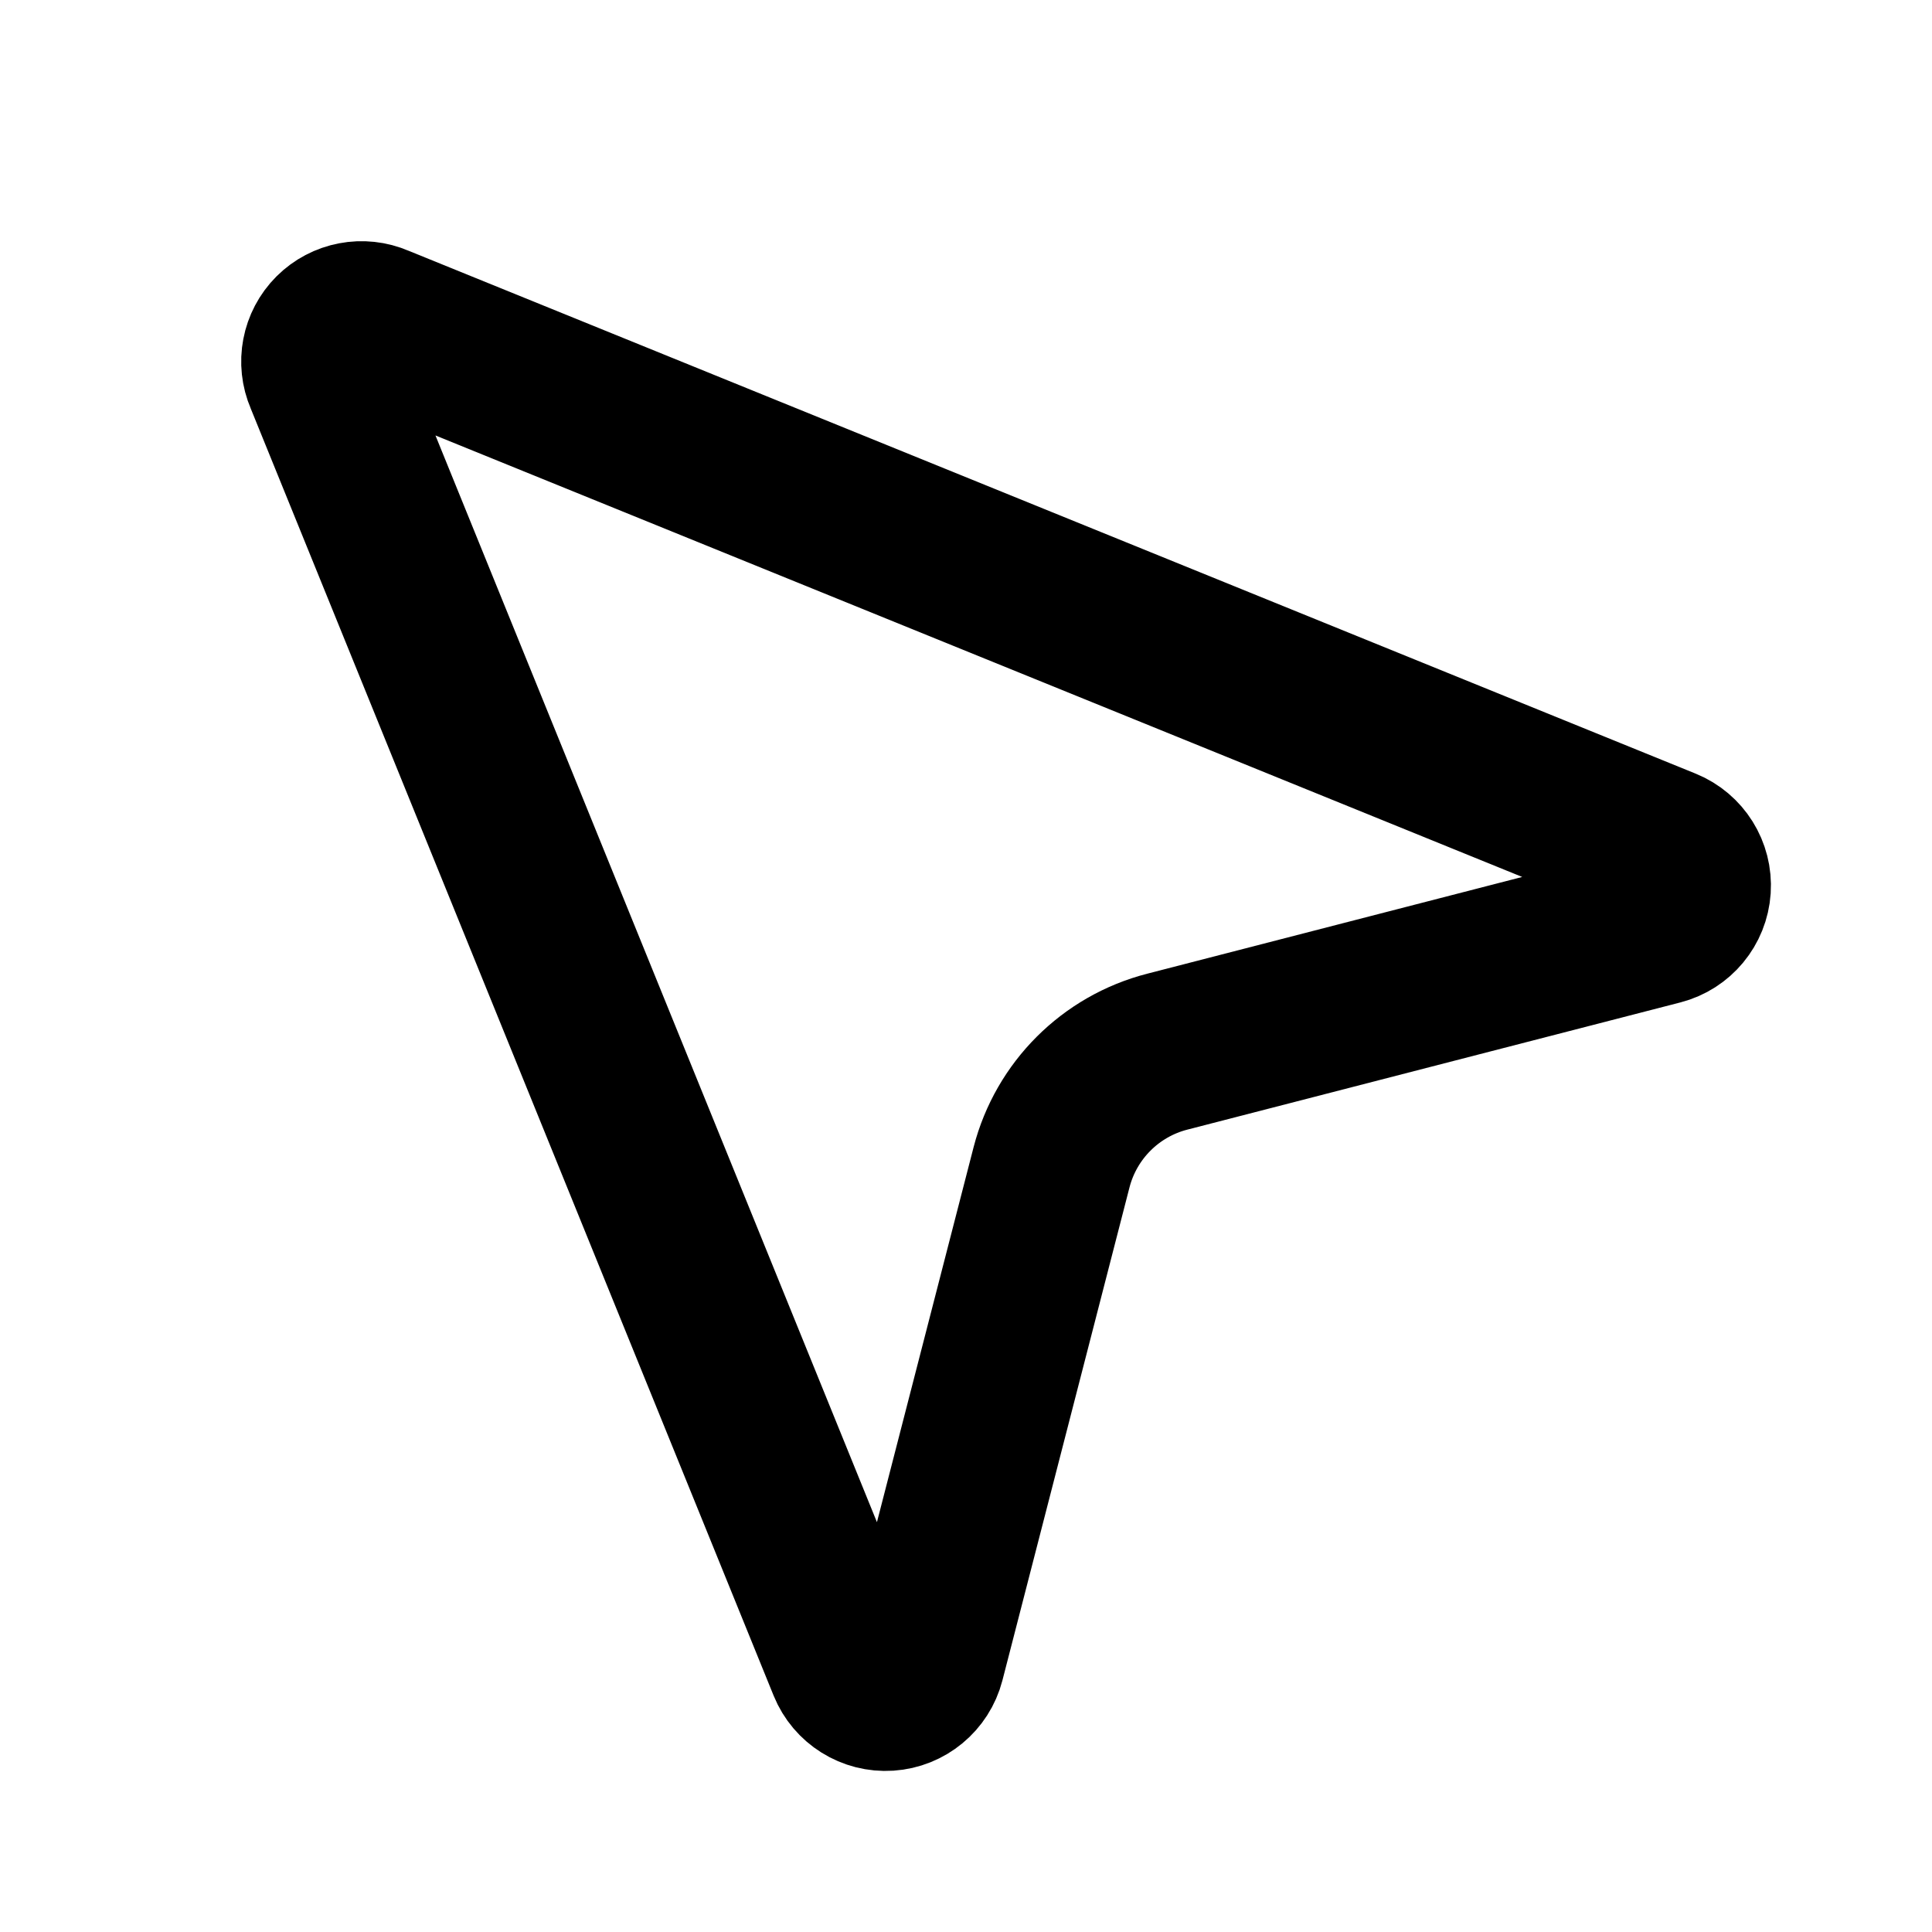
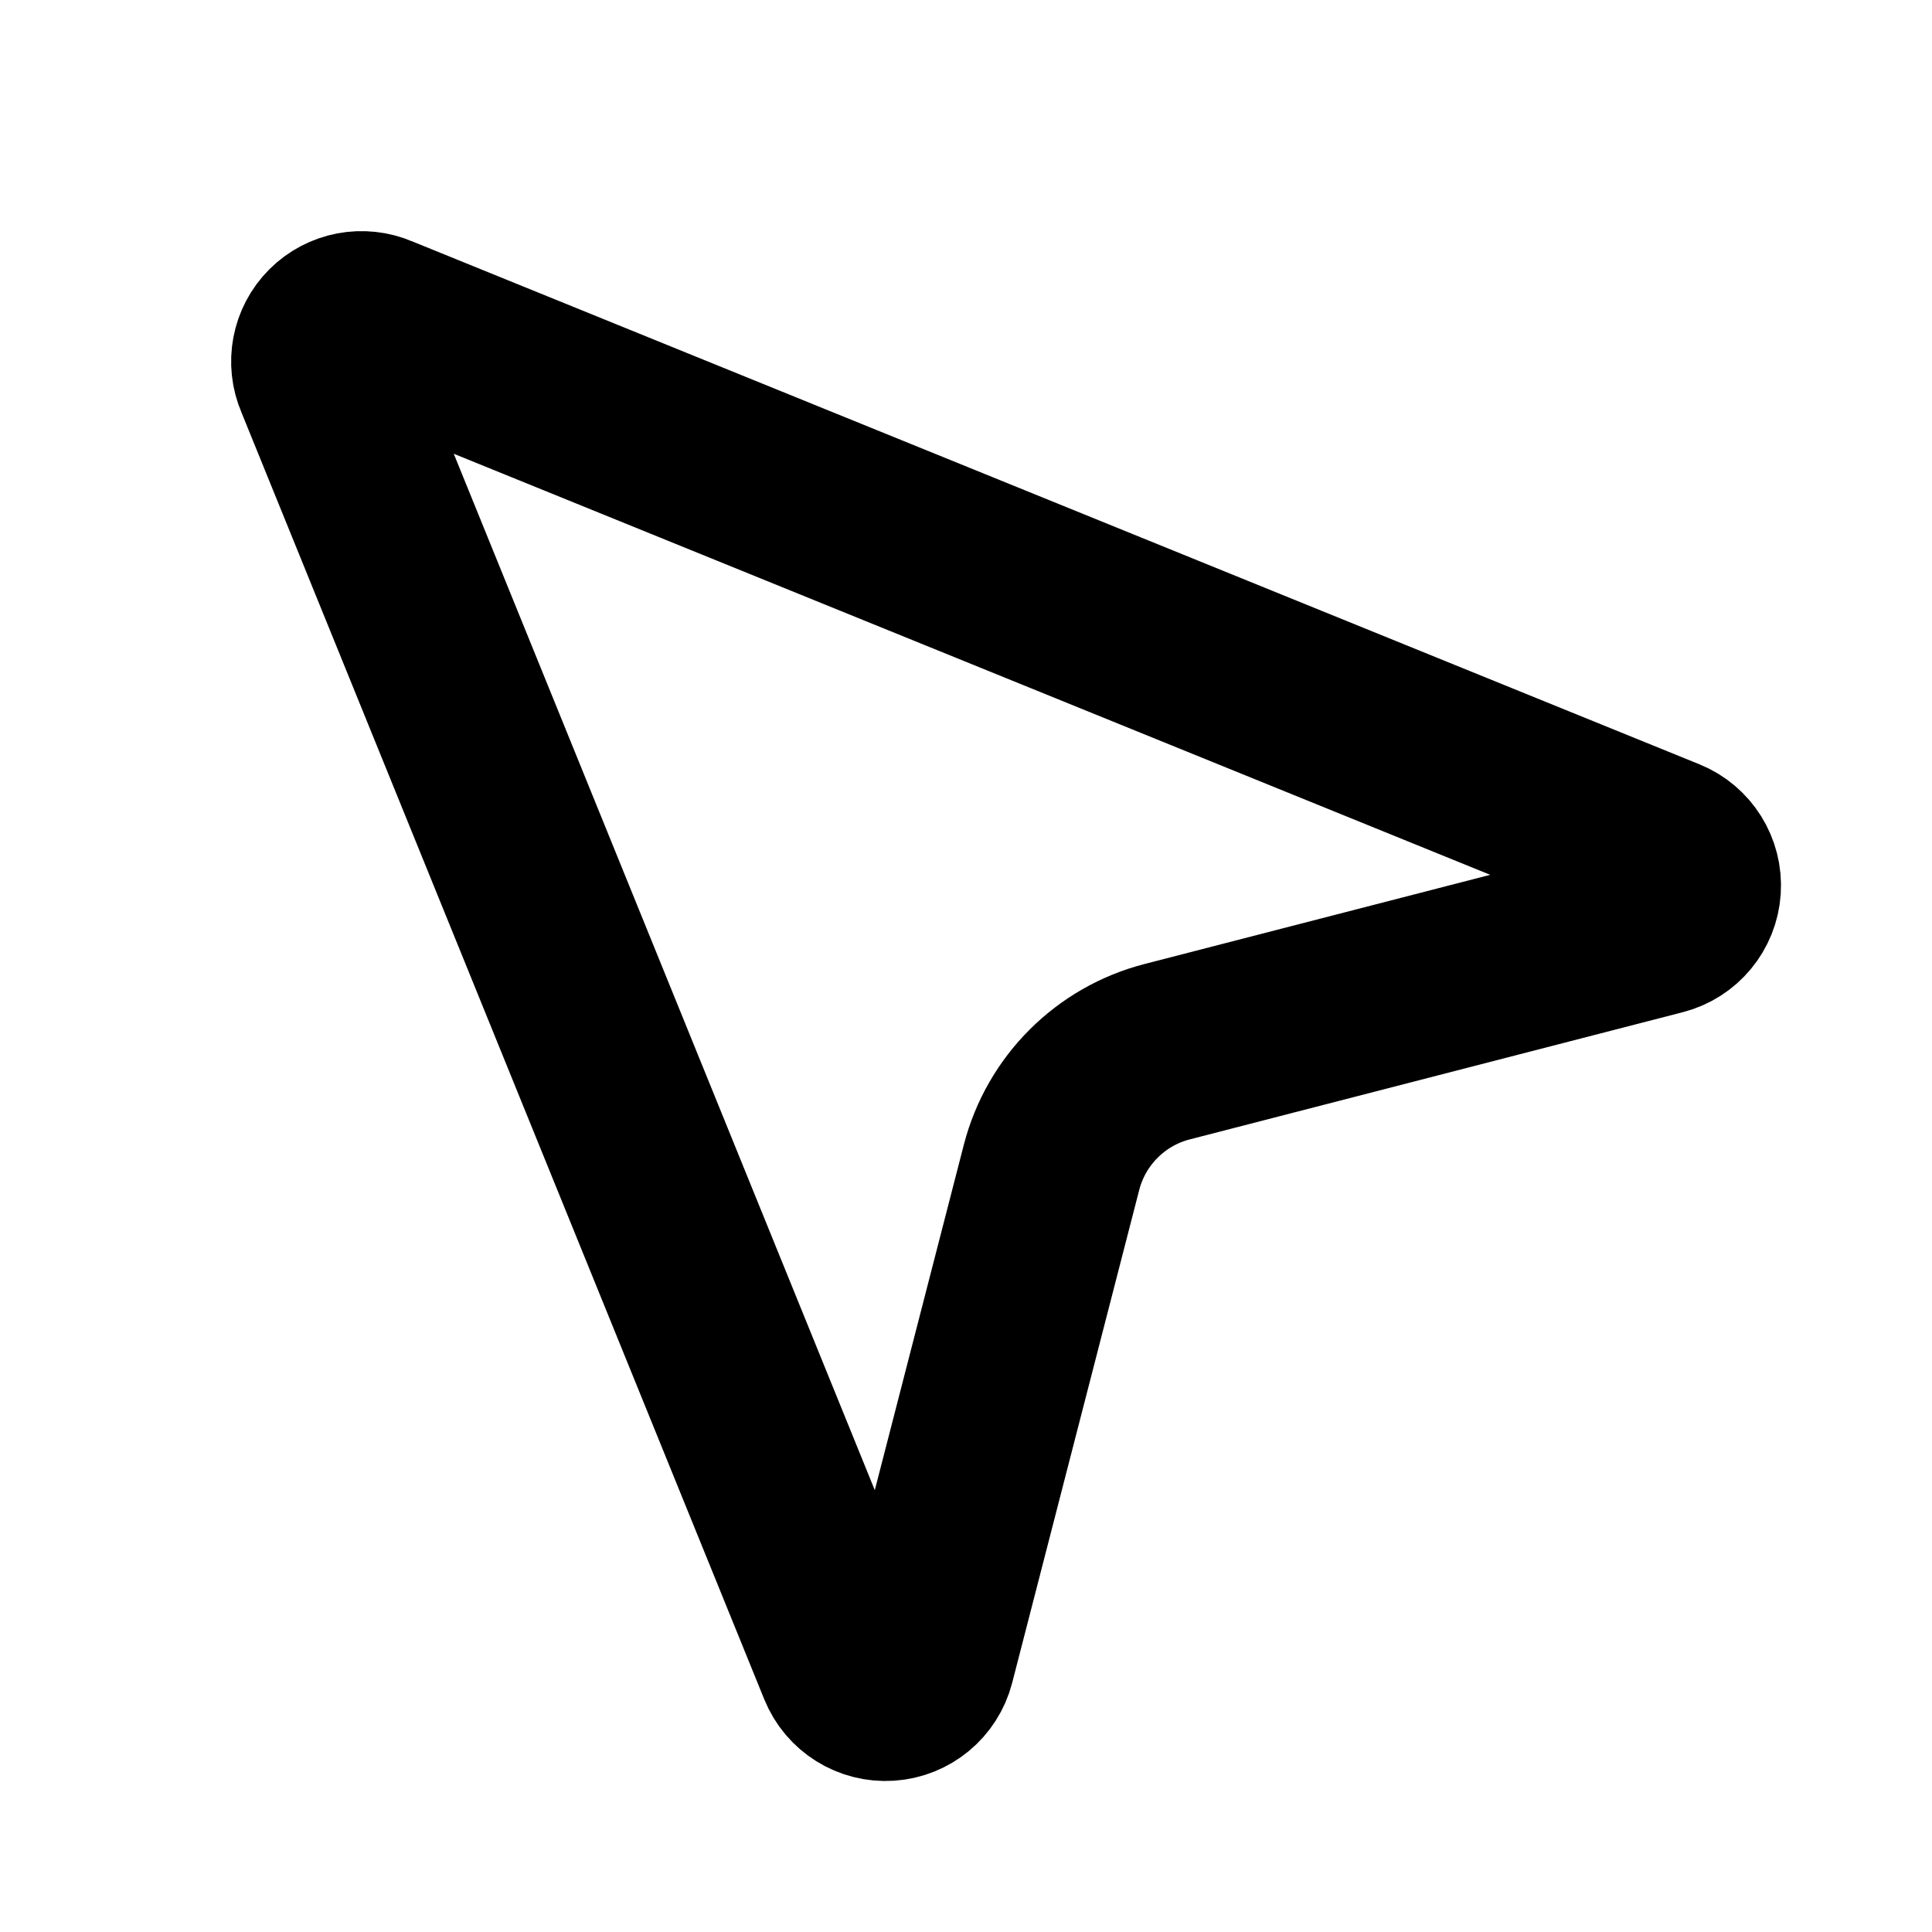
- <svg xmlns="http://www.w3.org/2000/svg" width="24" height="24" viewBox="0 0 24 24" fill="none" stroke="currentColor" stroke-width="2" stroke-linecap="round" stroke-linejoin="round">
+ <svg xmlns="http://www.w3.org/2000/svg" width="24" height="24" viewBox="0 0 24 24" fill="none" stroke="currentColor" stroke-width="2.25" stroke-linecap="round" stroke-linejoin="round">
  <path d="M4.037 4.688a.495.495 0 0 1 .651-.651l16 6.5a.5.5 0 0 1-.063.947l-6.124 1.58a2 2 0 0 0-1.438 1.435l-1.579 6.126a.5.5 0 0 1-.947.063z" />
</svg>
